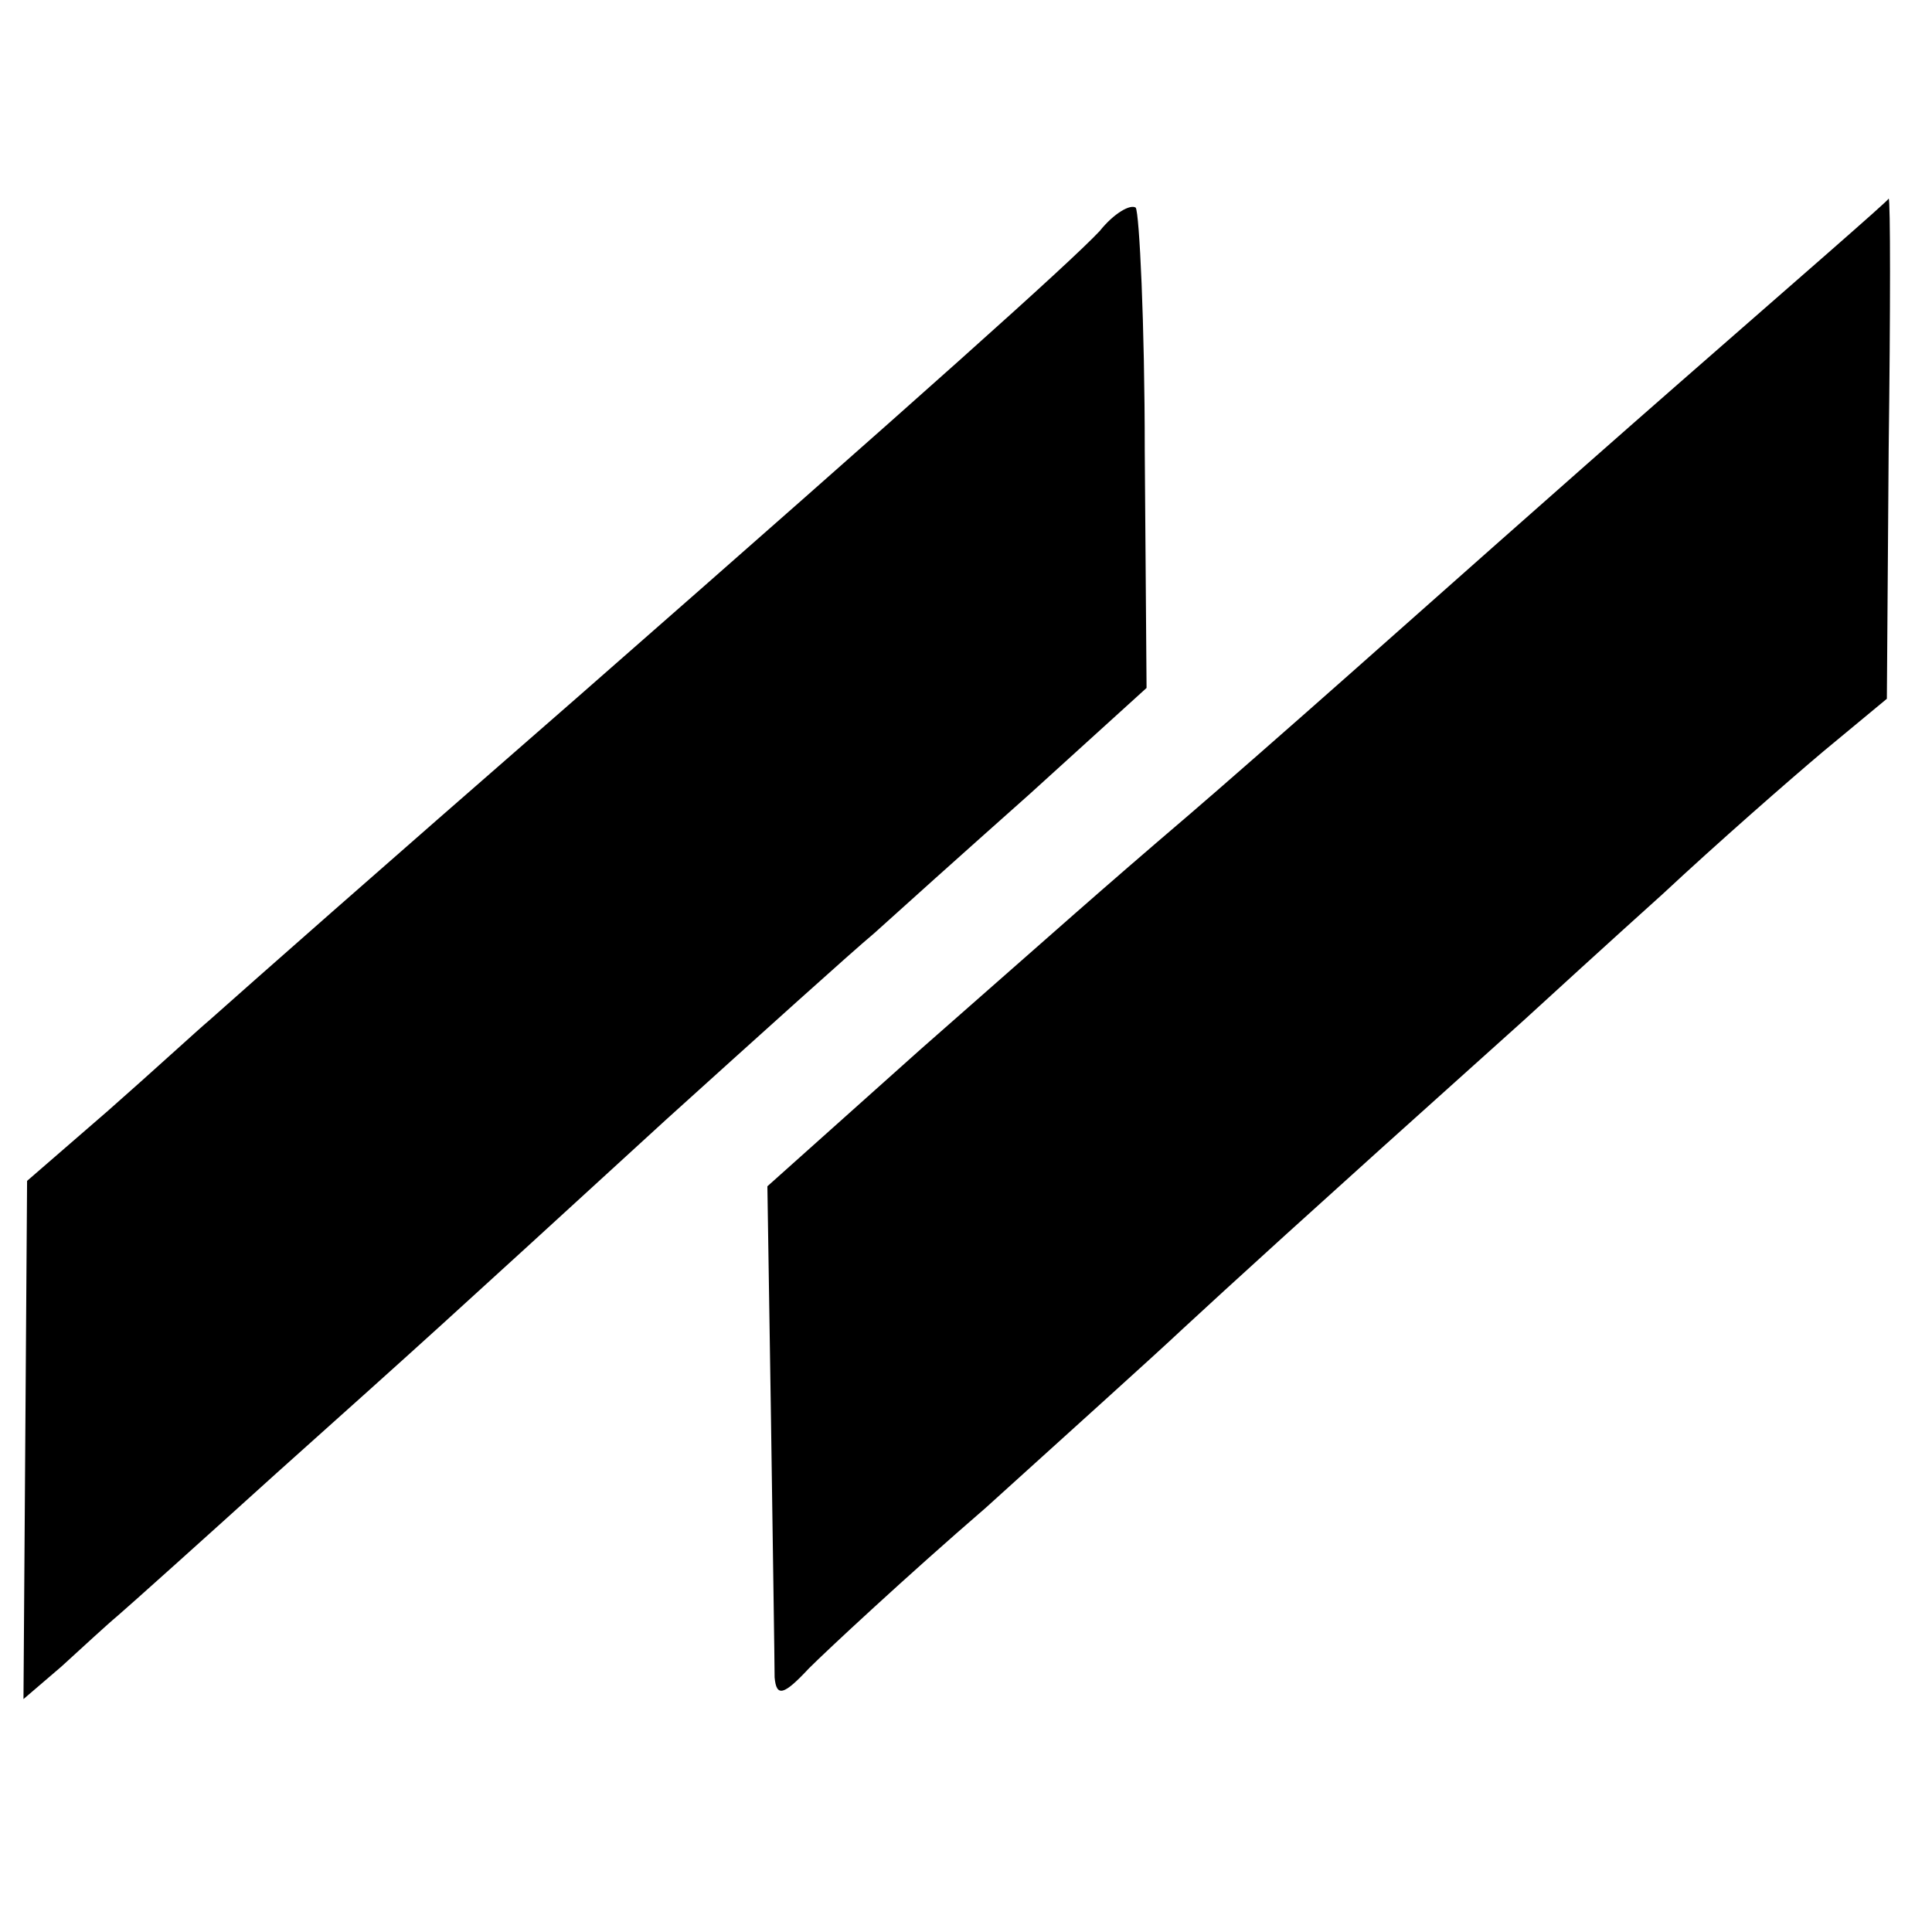
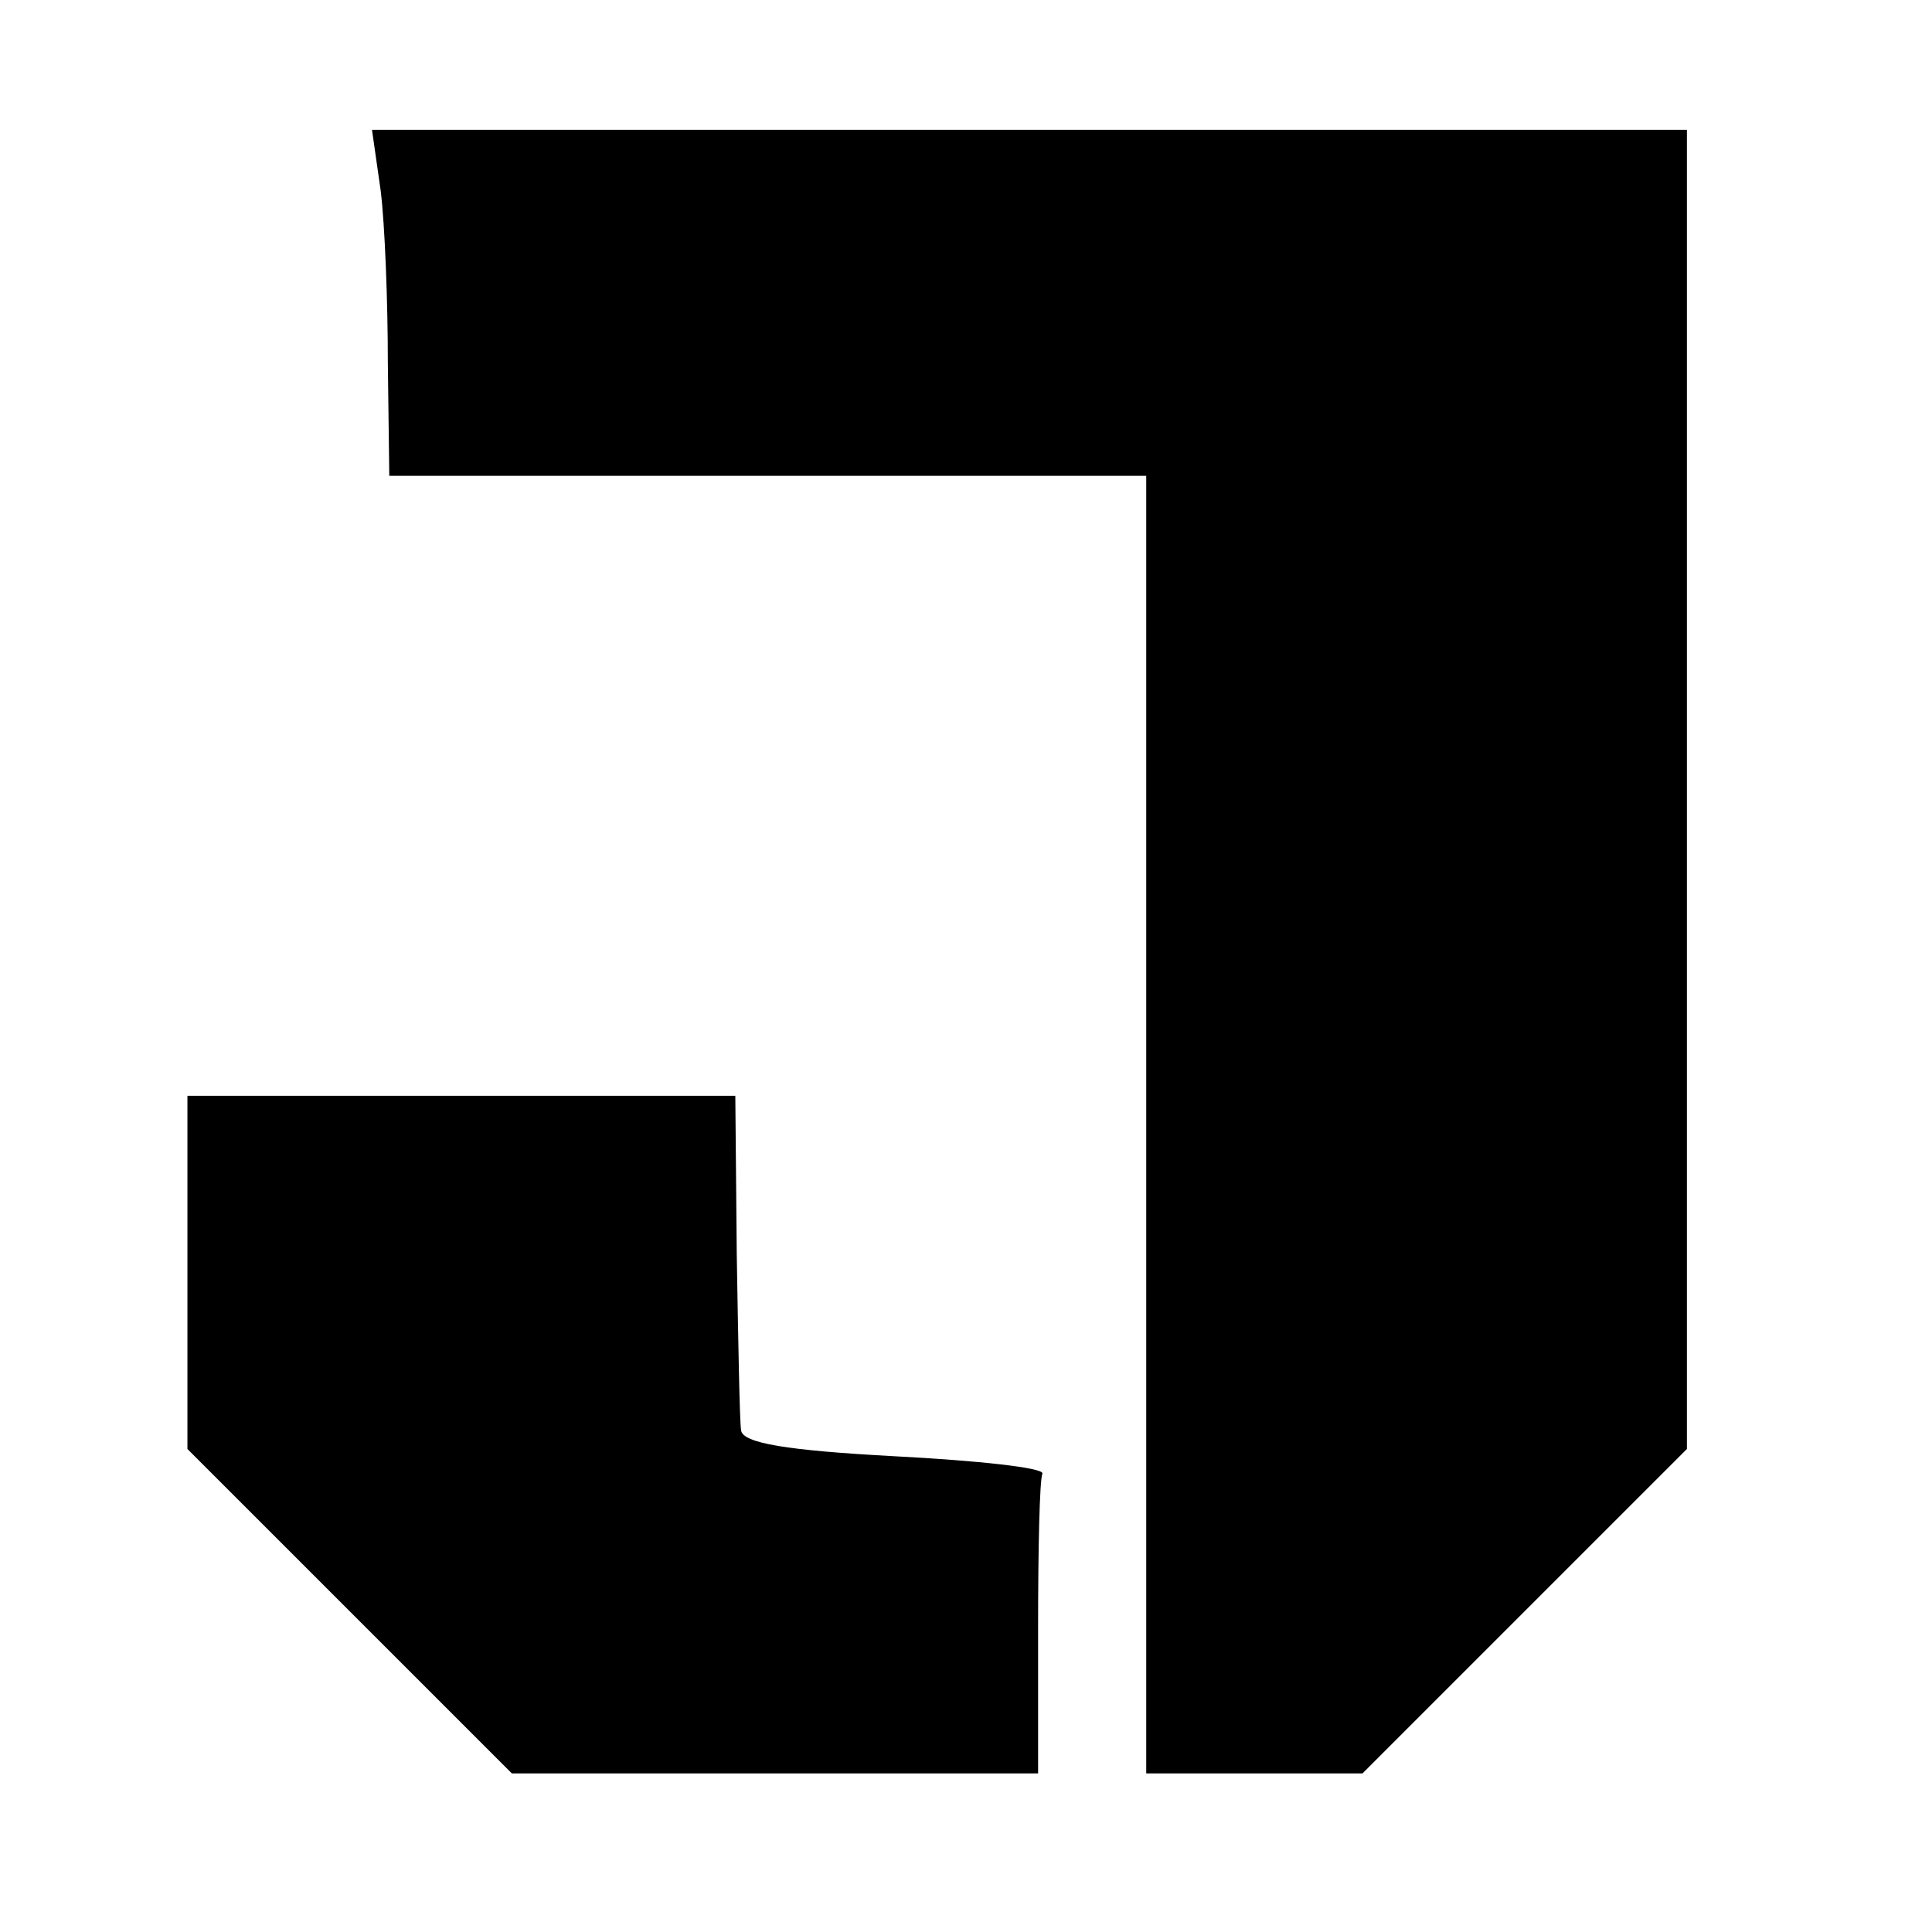
- <svg xmlns="http://www.w3.org/2000/svg" version="1.0" width="107pt" height="107pt" viewBox="0 0 107 107" preserveAspectRatio="xMidYMid meet">
-   <g transform="translate(0,107) scale(0.1,-0.1)" fill="#000000" stroke="none">
-     <path d="M609 942 c-17 -18 -95 -88 -289 -258 -117 -102 -177 -155 -204 -179 -6 -5 -31 -28 -56 -50 l-45 -39 -1 -144 -1 -143 21 18 c11 10 25 23 31 28 7 6 46 41 88 79 86 77 86 77 216 196 52 47 103 93 115 103 11 10 50 45 86 77 l65 59 -1 131 c0 71 -3 132 -5 135 -3 2 -12 -3 -20 -13z" />
-     <path d="M929 857 c-64 -56 -145 -128 -180 -159 -35 -31 -75 -66 -89 -78 -55 -47 -68 -59 -150 -131 l-85 -76 2 -129 c1 -71 2 -135 2 -143 1 -11 5 -10 19 5 10 10 54 51 98 89 43 39 92 83 109 99 26 24 63 58 189 171 12 11 47 43 77 70 30 28 70 63 89 79 l35 29 1 138 c1 77 1 139 0 139 0 -1 -53 -47 -117 -103z" />
+ <svg xmlns="http://www.w3.org/2000/svg" version="1.0" width="134pt" height="134pt" viewBox="0 0 134 134" preserveAspectRatio="xMidYMid meet">
+   <g transform="translate(0,134) scale(0.1,-0.1)" fill="#000000" stroke="none">
+     <path d="M264 1208 c3 -24 5 -78 5 -120 l1 -78 263 0 262 0 0 -450 0 -450 75 0 75 0 113 113 112 112 0 458 0 457 -456 0 -456 0 6 -42z" />
+     <path d="M130 457 l0 -122 113 -113 112 -112 183 0 182 0 0 100 c0 55 1 103 3 108 1 4 -45 9 -103 12 -74 4 -105 9 -106 18 -1 6 -2 62 -3 122 l-1 110 -190 0 -190 0 0 -123z" />
  </g>
</svg>
